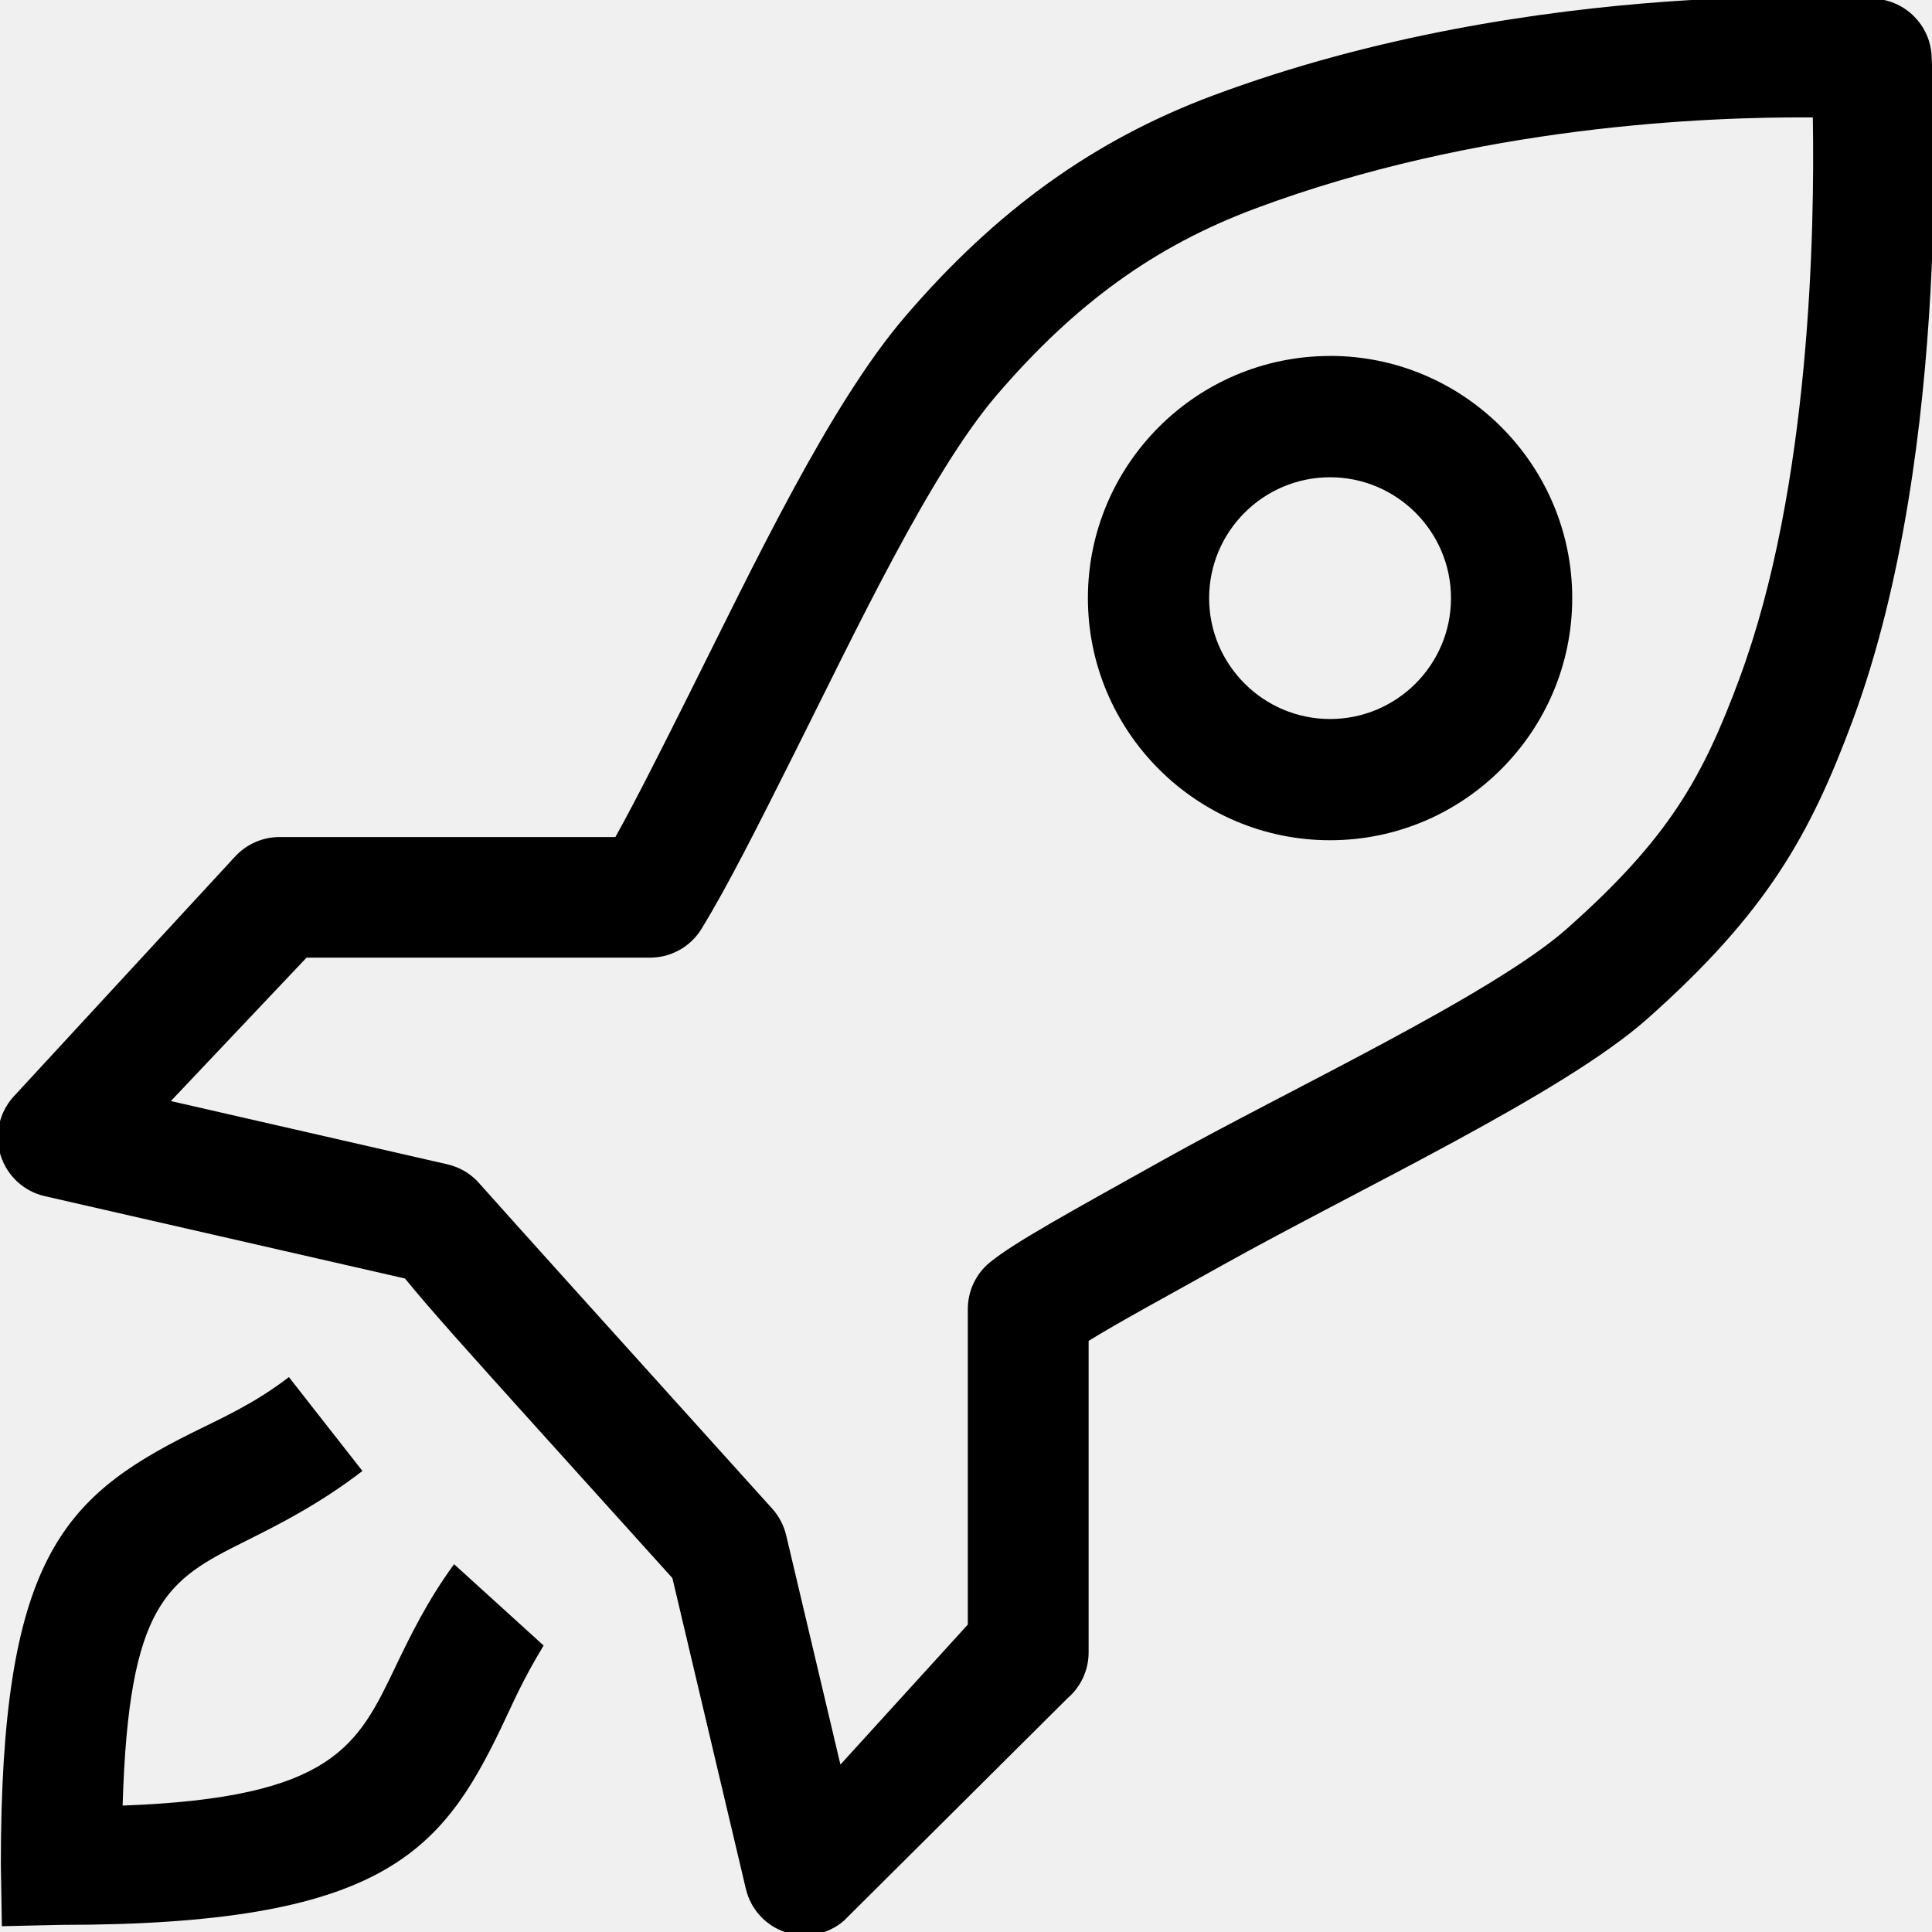
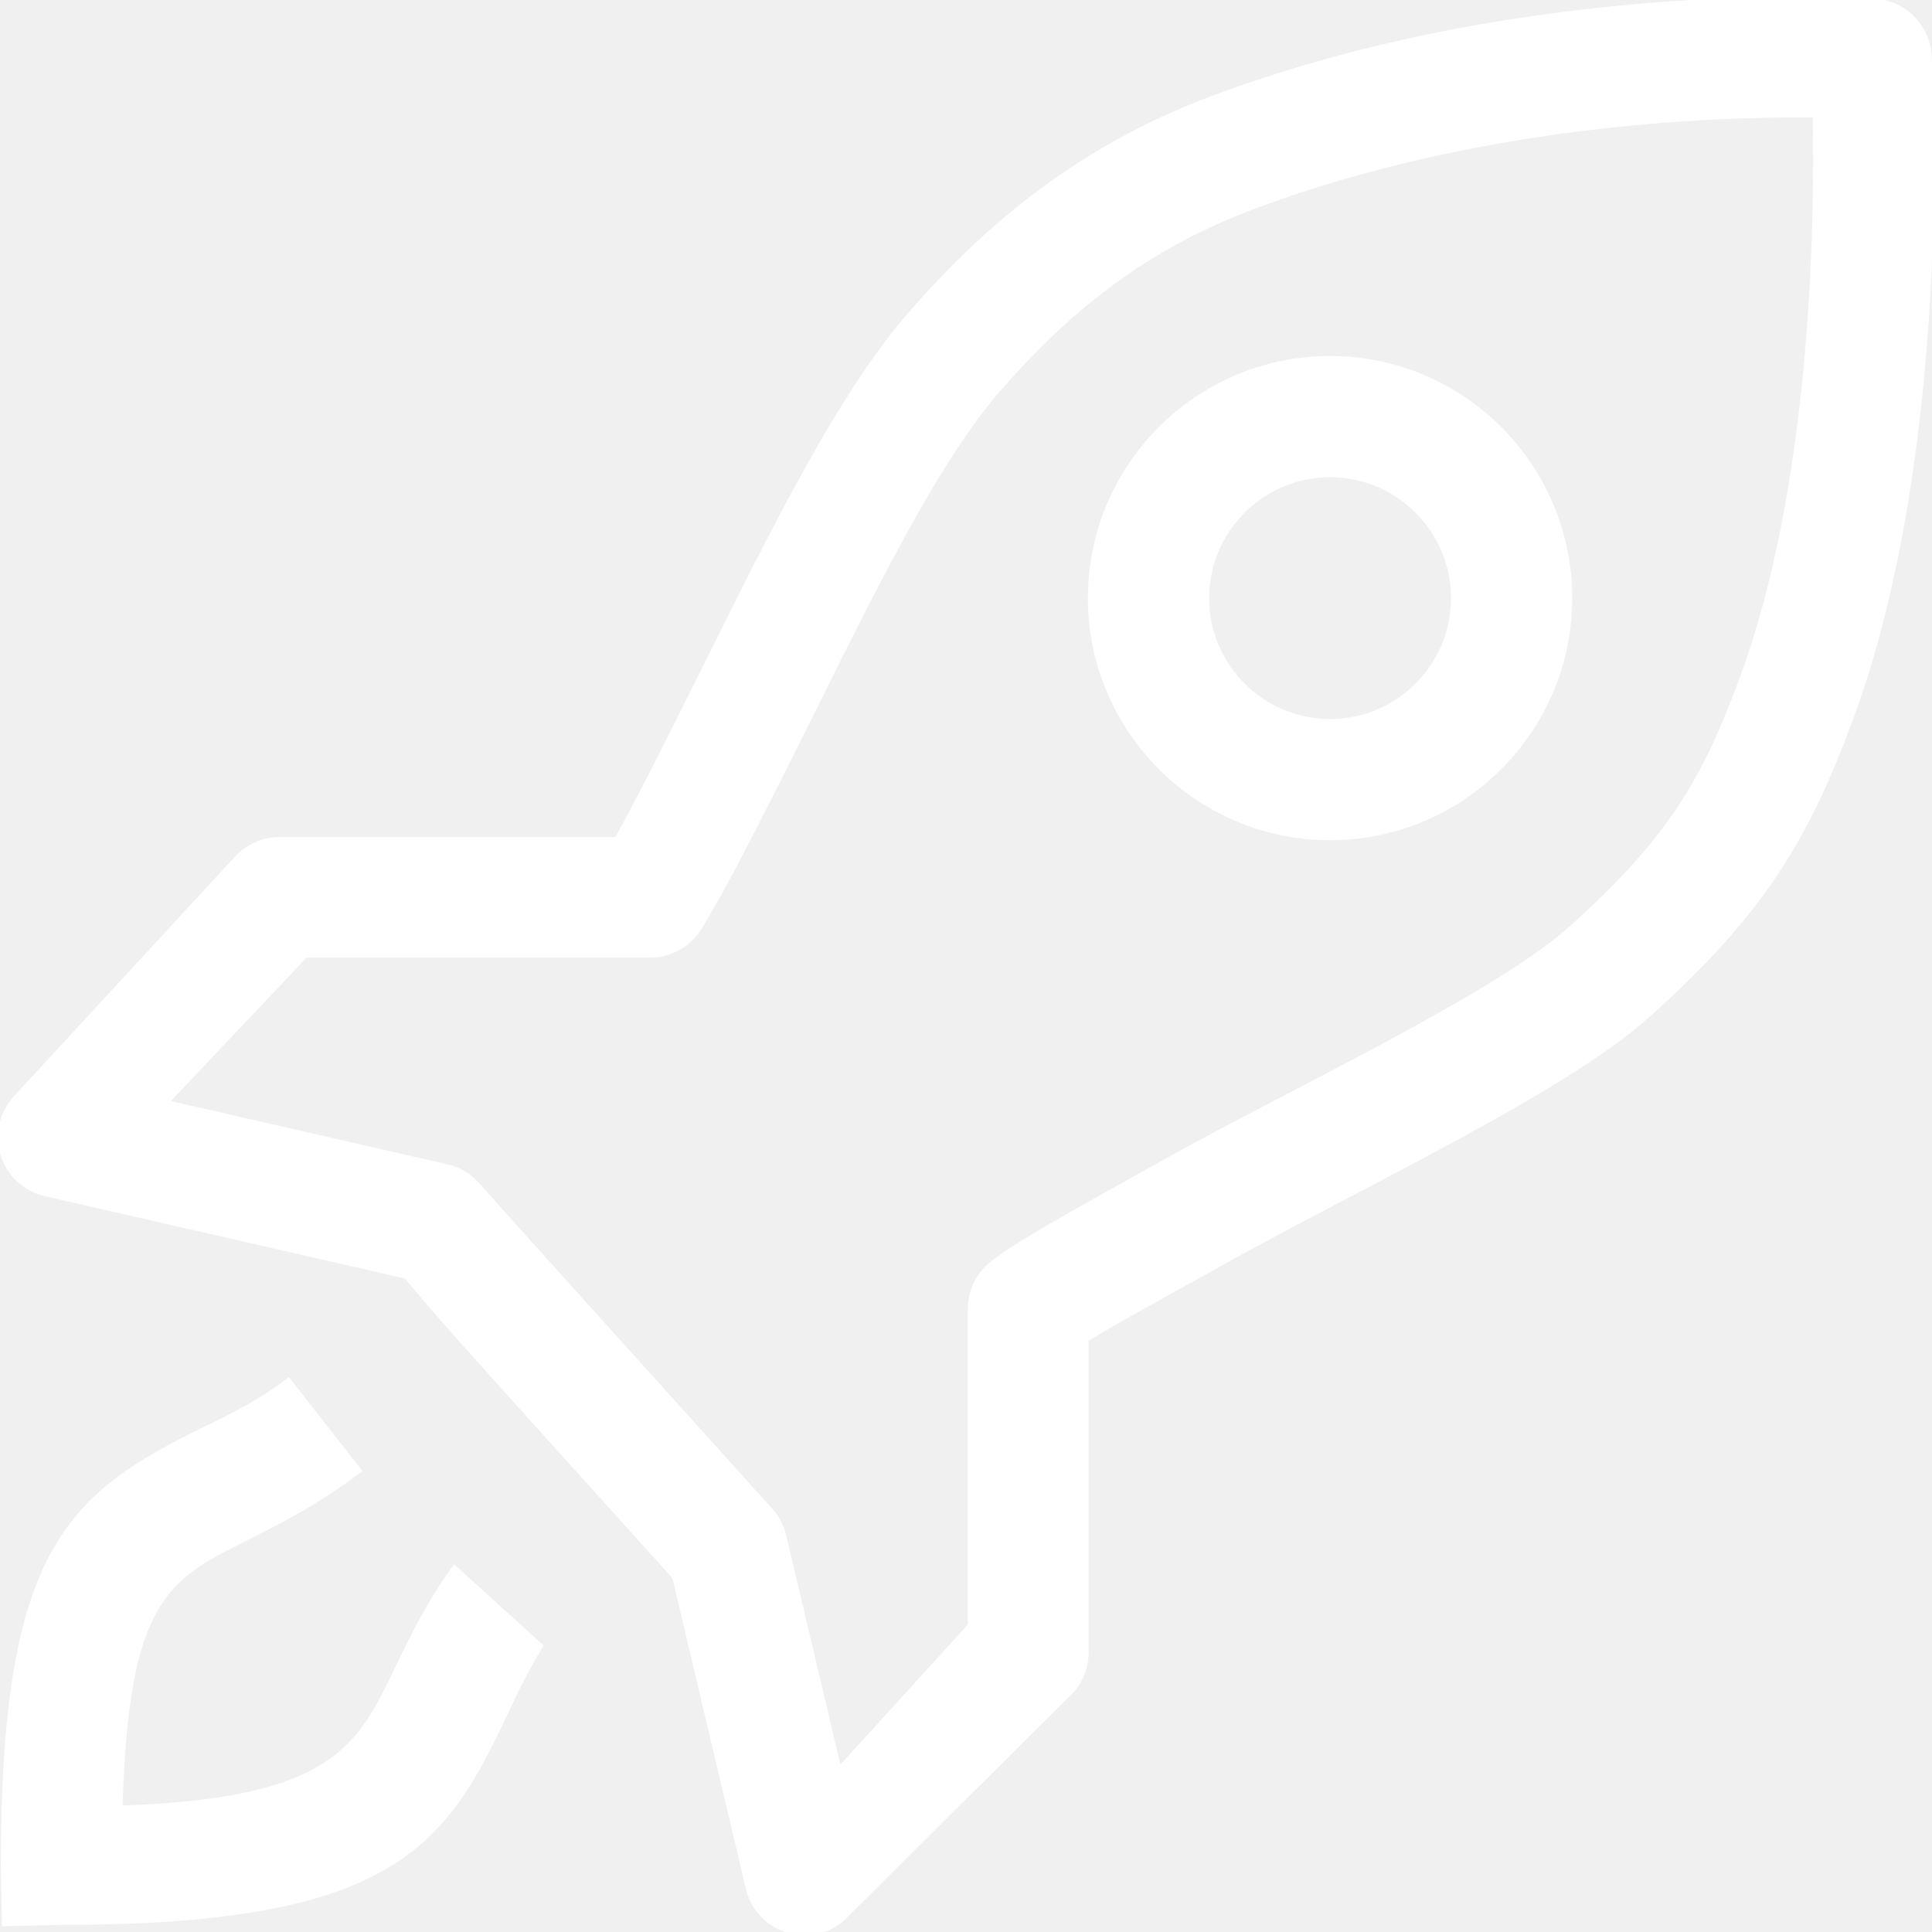
- <svg xmlns="http://www.w3.org/2000/svg" fill="#000000" width="800px" height="800px" viewBox="0 0 32 32" version="1.1">
-   <path d="M6.553 27.602c-0.628 1.306-1.025 2.177-4.522 2.304 0.1-3.374 0.744-3.736 2.031-4.378 0.54-0.27 1.213-0.605 1.941-1.164l-1.218-1.555c-0.575 0.442-1.104 0.674-1.615 0.928-2.145 1.070-3.156 2.123-3.156 7.145l0.017 1.022 0.983-0.022c5.301 0 6.292-1.198 7.285-3.26 0.217-0.452 0.338-0.758 0.705-1.367l-1.483-1.347c-0.444 0.607-0.722 1.183-0.968 1.692zM22.030 5.896c-2.212 0-4.011 1.799-4.011 4.010s1.8 4.011 4.011 4.011 4.011-1.8 4.011-4.011c0-2.211-1.8-4.011-4.011-4.011zM22.030 11.909c-1.104 0-2.003-0.899-2.003-2.002s0.898-2.002 2.003-2.002 2.003 0.899 2.003 2.002c-0 1.104-0.898 2.002-2.003 2.002zM31.993 0.916c-0.030-0.499-0.426-0.899-0.925-0.936 0 0-5.596-0.408-10.98 1.603-1.967 0.735-3.586 1.898-5.097 3.661-1.26 1.47-2.512 4.126-3.617 6.332-0.427 0.851-0.835 1.666-1.181 2.288h-5.563c-0.286 0-0.558 0.123-0.748 0.336l-3.666 3.973c-0.234 0.265-0.312 0.633-0.204 0.969s0.385 0.592 0.729 0.67l5.967 1.364c0.407 0.502 1.084 1.253 2.168 2.456l2.261 2.506 1.217 5.148c0.080 0.339 0.331 0.613 0.663 0.72 0.101 0.032 0.206 0.049 0.309 0.049 0.236 0 0.467-0.083 0.651-0.241l3.705-3.686c0.221-0.189 0.349-0.467 0.349-0.759v-5.16c0.498-0.309 1.381-0.786 2.212-1.251 2.264-1.265 5.645-2.841 7.046-4.087 1.974-1.754 2.692-3.040 3.398-4.941 1.678-4.521 1.322-10.751 1.305-11.014zM28.813 11.233c-0.616 1.659-1.174 2.651-2.852 4.142-1.239 1.101-4.629 2.682-6.694 3.837-1.541 0.861-2.464 1.364-2.869 1.695-0.233 0.189-0.368 0.474-0.368 0.774v5.227l-2.11 2.319-0.899-3.8c-0.039-0.163-0.118-0.314-0.231-0.439-1.839-2.038-4.617-5.119-4.83-5.364-0.139-0.169-0.332-0.289-0.549-0.339l-4.581-1.048 2.247-2.375h5.689c0.348 0 0.671-0.181 0.852-0.476 0.44-0.716 0.95-1.736 1.542-2.915 1.002-1.998 2.248-4.642 3.348-5.926 1.3-1.516 2.619-2.469 4.278-3.089 3.691-1.379 7.499-1.524 9.24-1.511 0.032 1.844-0.037 6.119-1.214 9.289z" />
+ <svg xmlns="http://www.w3.org/2000/svg" width="800" height="800" viewBox="0 0 800 800" fill="none">
+   <g clip-path="url(#clip0_151_16)">
+     <path d="M163.825 690.05C148.125 722.7 138.2 744.475 50.775 747.65C53.275 663.3 69.375 654.25 101.55 638.2C115.05 631.45 131.875 623.075 150.075 609.1L119.625 570.225C105.25 581.275 92.025 587.075 79.25 593.425C25.625 620.175 0.35 646.5 0.35 772.05L0.775 797.6L25.35 797.05C157.875 797.05 182.65 767.1 207.475 715.55C212.9 704.25 215.925 696.6 225.1 681.375L188.025 647.7C176.925 662.875 169.975 677.275 163.825 690V690.05ZM550.75 147.4C495.45 147.4 450.475 192.375 450.475 247.65C450.475 302.925 495.475 347.925 550.75 347.925C606.025 347.925 651.025 302.925 651.025 247.65C651.025 192.375 606.025 147.4 550.75 147.4ZM550.75 297.725C523.15 297.725 500.675 275.25 500.675 247.675C500.675 220.1 523.125 197.625 550.75 197.625C578.375 197.625 600.825 220.1 600.825 247.675C600.825 275.275 578.375 297.725 550.75 297.725ZM799.825 22.9C799.075 10.425 789.175 0.425 776.7 -0.5C776.7 -0.5 636.8 -10.7 502.2 39.575C453.025 57.95 412.55 87.025 374.775 131.1C343.275 167.85 311.975 234.25 284.35 289.4C273.675 310.675 263.475 331.05 254.825 346.6H115.75C108.6 346.6 101.8 349.675 97.05 355L5.4 454.325C-0.45 460.95 -2.4 470.15 0.3 478.55C3 486.95 9.925 493.35 18.525 495.3L167.7 529.4C177.875 541.95 194.8 560.725 221.9 590.8L278.425 653.45L308.85 782.15C310.85 790.625 317.125 797.475 325.425 800.15C327.95 800.95 330.575 801.375 333.15 801.375C339.05 801.375 344.825 799.3 349.425 795.35L442.05 703.2C447.575 698.475 450.775 691.525 450.775 684.225V555.225C463.225 547.5 485.3 535.575 506.075 523.95C562.675 492.325 647.2 452.925 682.225 421.775C731.575 377.925 749.525 345.775 767.175 298.25C809.125 185.225 800.25 29.475 799.825 22.9ZM720.325 280.825C704.925 322.3 690.975 347.1 649.025 384.375C618.05 411.9 533.3 451.425 481.675 480.3C443.15 501.825 420.075 514.4 409.95 522.675C404.125 527.4 400.75 534.525 400.75 542.025V672.7L348 730.675L325.525 635.675C324.55 631.6 322.575 627.825 319.75 624.7C273.775 573.75 204.325 496.725 199 490.6C195.525 486.375 190.7 483.375 185.275 482.125L70.75 455.925L126.925 396.55H269.15C277.85 396.55 285.925 392.025 290.45 384.65C301.45 366.75 314.2 341.25 329 311.775C354.05 261.825 385.2 195.725 412.7 163.625C445.2 125.725 478.175 101.9 519.65 86.4C611.925 51.925 707.125 48.3 750.65 48.625C751.45 94.725 749.725 201.6 720.3 280.85L720.325 280.825Z" fill="white" />
+   </g>
+   <defs>
+     <clipPath id="clip0_151_16">
+       <rect width="800" height="800" fill="white" />
+     </clipPath>
+   </defs>
</svg>
